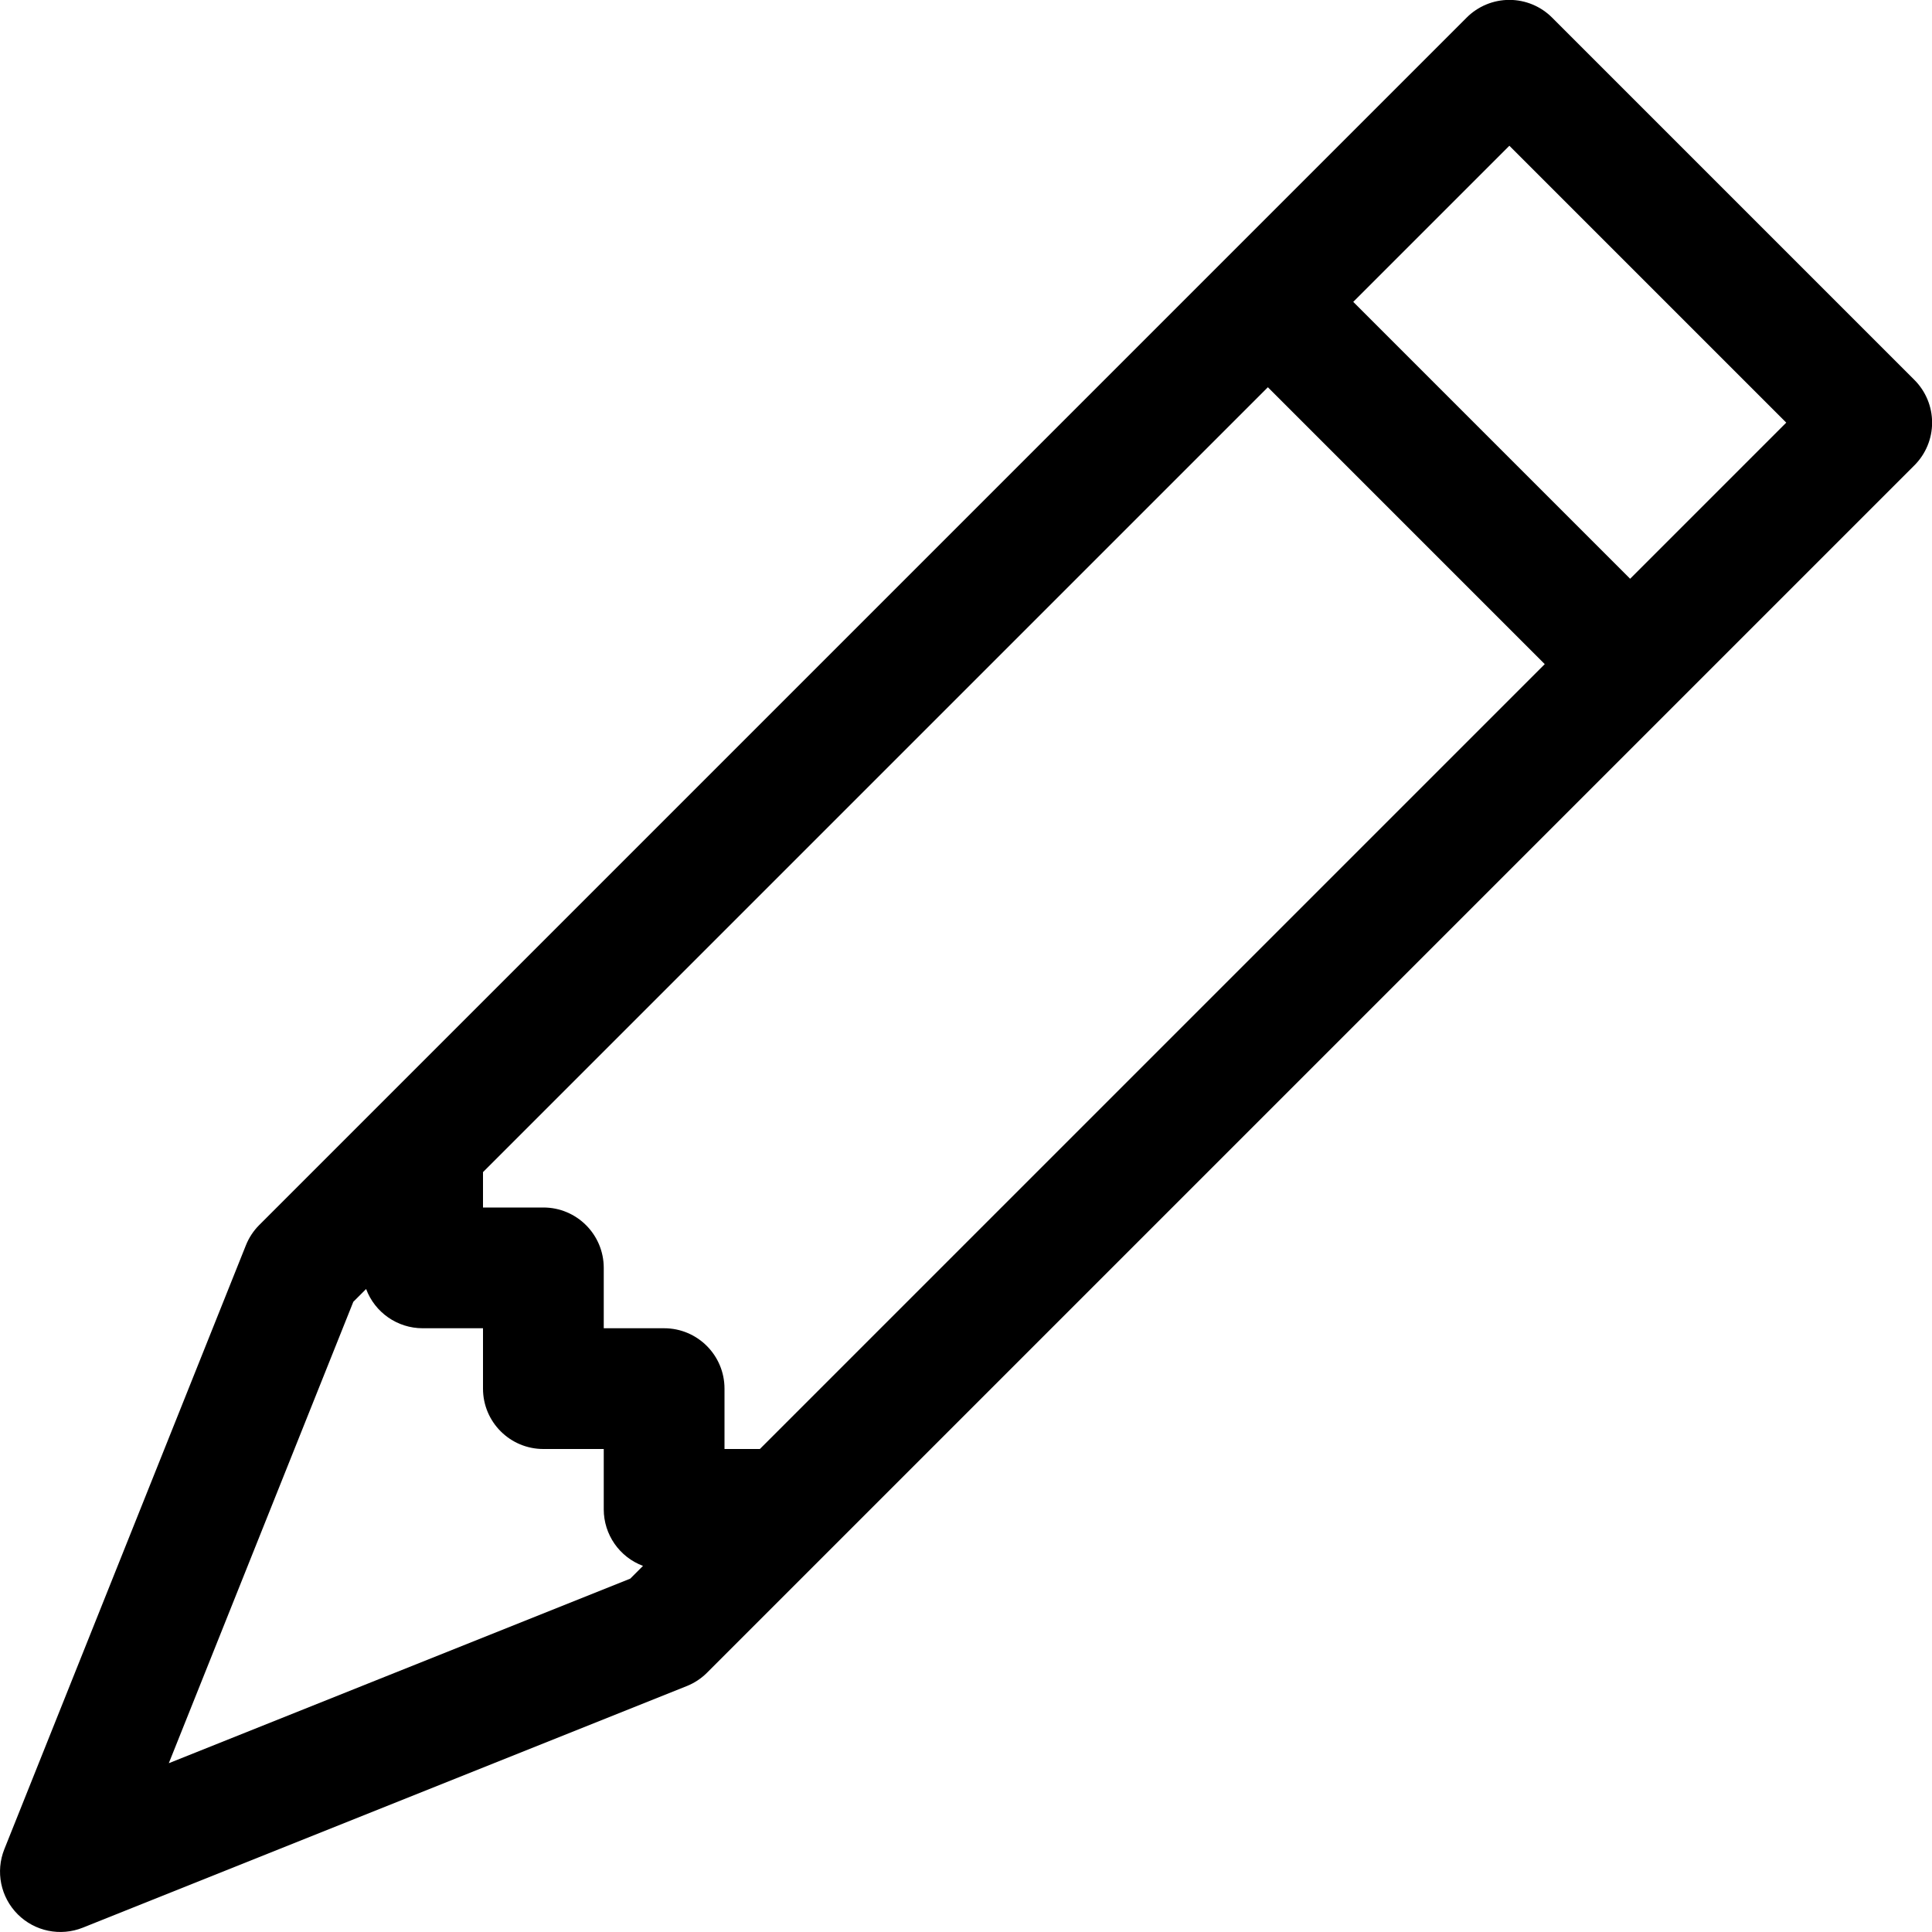
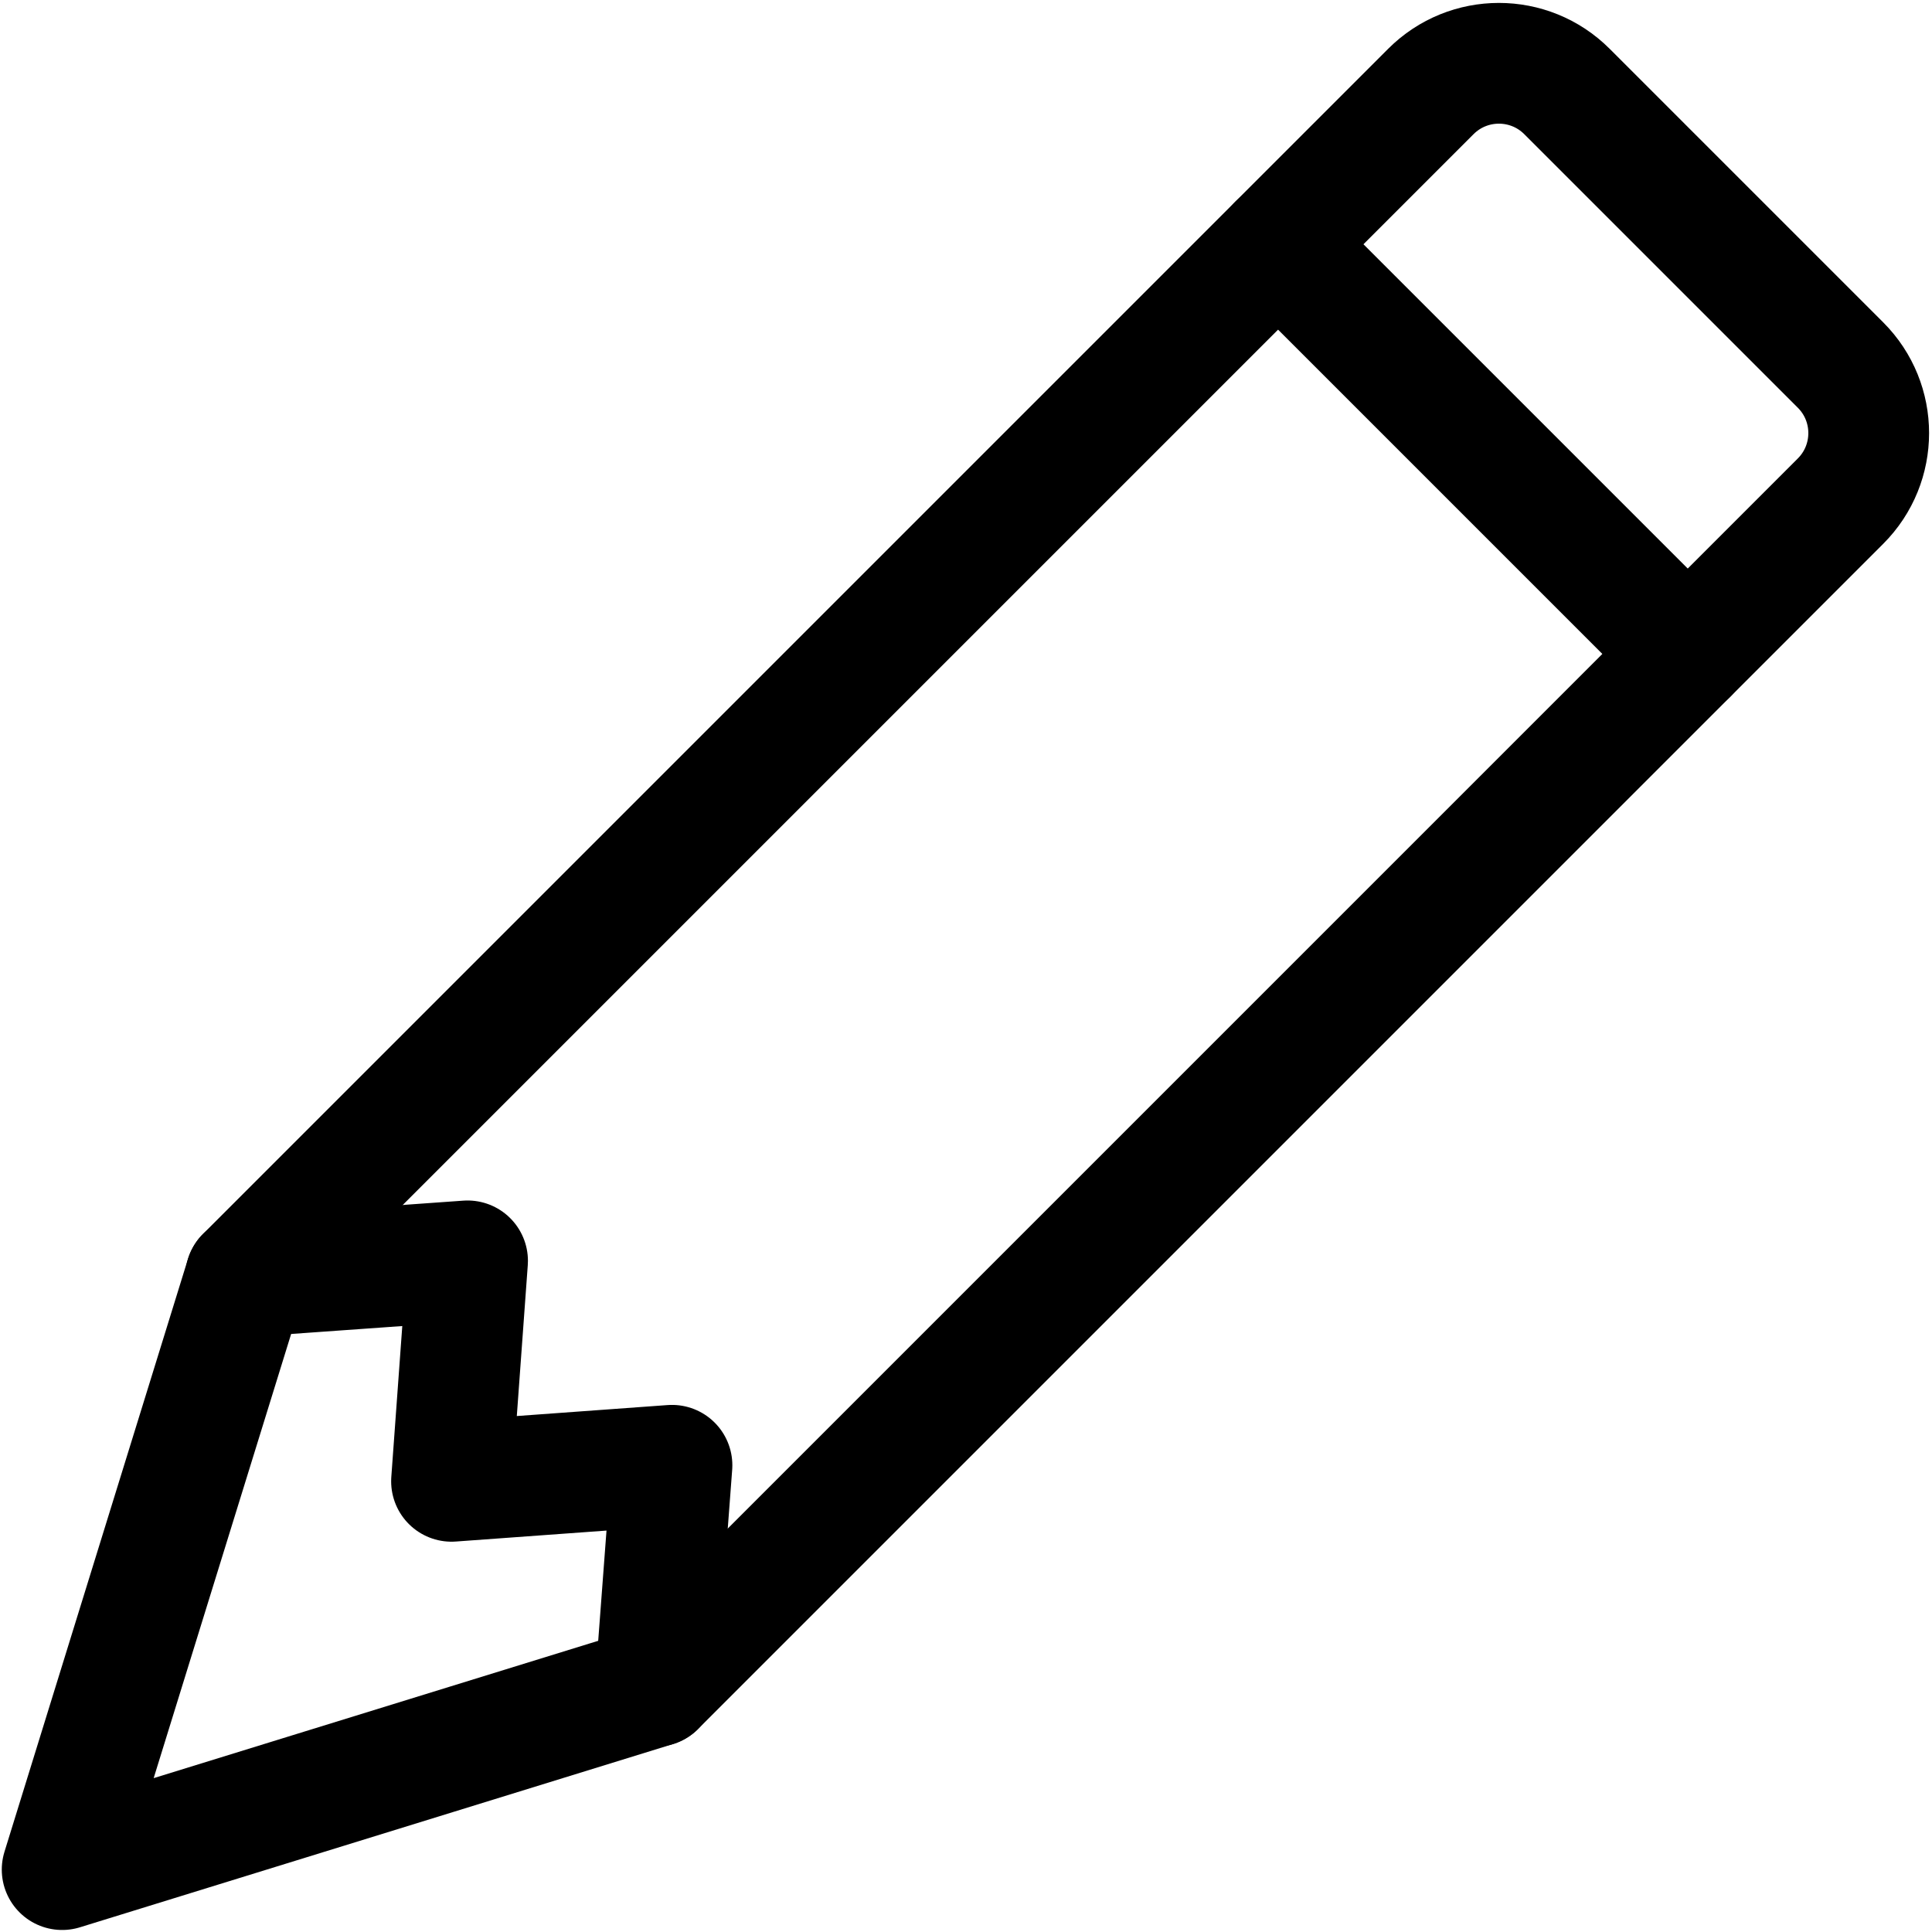
- <svg xmlns="http://www.w3.org/2000/svg" width="16" height="16" fill="currentColor" class="bi bi-pencil" viewBox="0 0 16 16">
-   <path d="M12.146.146a.5.5 0 0 1 .708 0l3 3a.5.5 0 0 1 0 .708l-10 10a.5.5 0 0 1-.168.11l-5 2a.5.5 0 0 1-.65-.65l2-5a.5.5 0 0 1 .11-.168l10-10zM11.207 2.5 13.5 4.793 14.793 3.5 12.5 1.207 11.207 2.5zm1.586 3L10.5 3.207 4 9.707V10h.5a.5.5 0 0 1 .5.5v.5h.5a.5.5 0 0 1 .5.5v.5h.293l6.5-6.5zm-9.761 5.175-.106.106-1.528 3.821 3.821-1.528.106-.106A.5.5 0 0 1 5 12.5V12h-.5a.5.5 0 0 1-.5-.5V11h-.5a.5.5 0 0 1-.468-.325z" />
+ <svg xmlns="http://www.w3.org/2000/svg" width="512" height="512" viewBox="0 0 512 512">
+   <g id="artboard_6_sketches" data-name="artboard 6 sketches">
+     <g style="opacity: 0.01">
+       <path d="M512,0h0V512H0V0H512m0,0H0V512H512V0Z" />
+     </g>
+     <path d="M173.667,446.9,487.755,132.807a25.5,25.5,0,0,0,0-36.067L415.26,24.245a25.5,25.5,0,0,0-36.067,0L65.105,338.333,16.471,495.465Z" style="fill: none;stroke: #000;stroke-linecap: round;stroke-linejoin: round;stroke-width: 32px" />
+     <polyline points="65.105 338.333 123.907 334.144 119.659 392.564 178.079 388.315 173.667 446.895" style="fill: none;stroke: #000;stroke-linecap: round;stroke-linejoin: round;stroke-width: 32px" />
+     <line x1="338.704" y1="64.734" x2="447.266" y2="173.296" style="fill: none;stroke: #000;stroke-linecap: round;stroke-linejoin: round;stroke-width: 32px" />
+   </g>
</svg>
